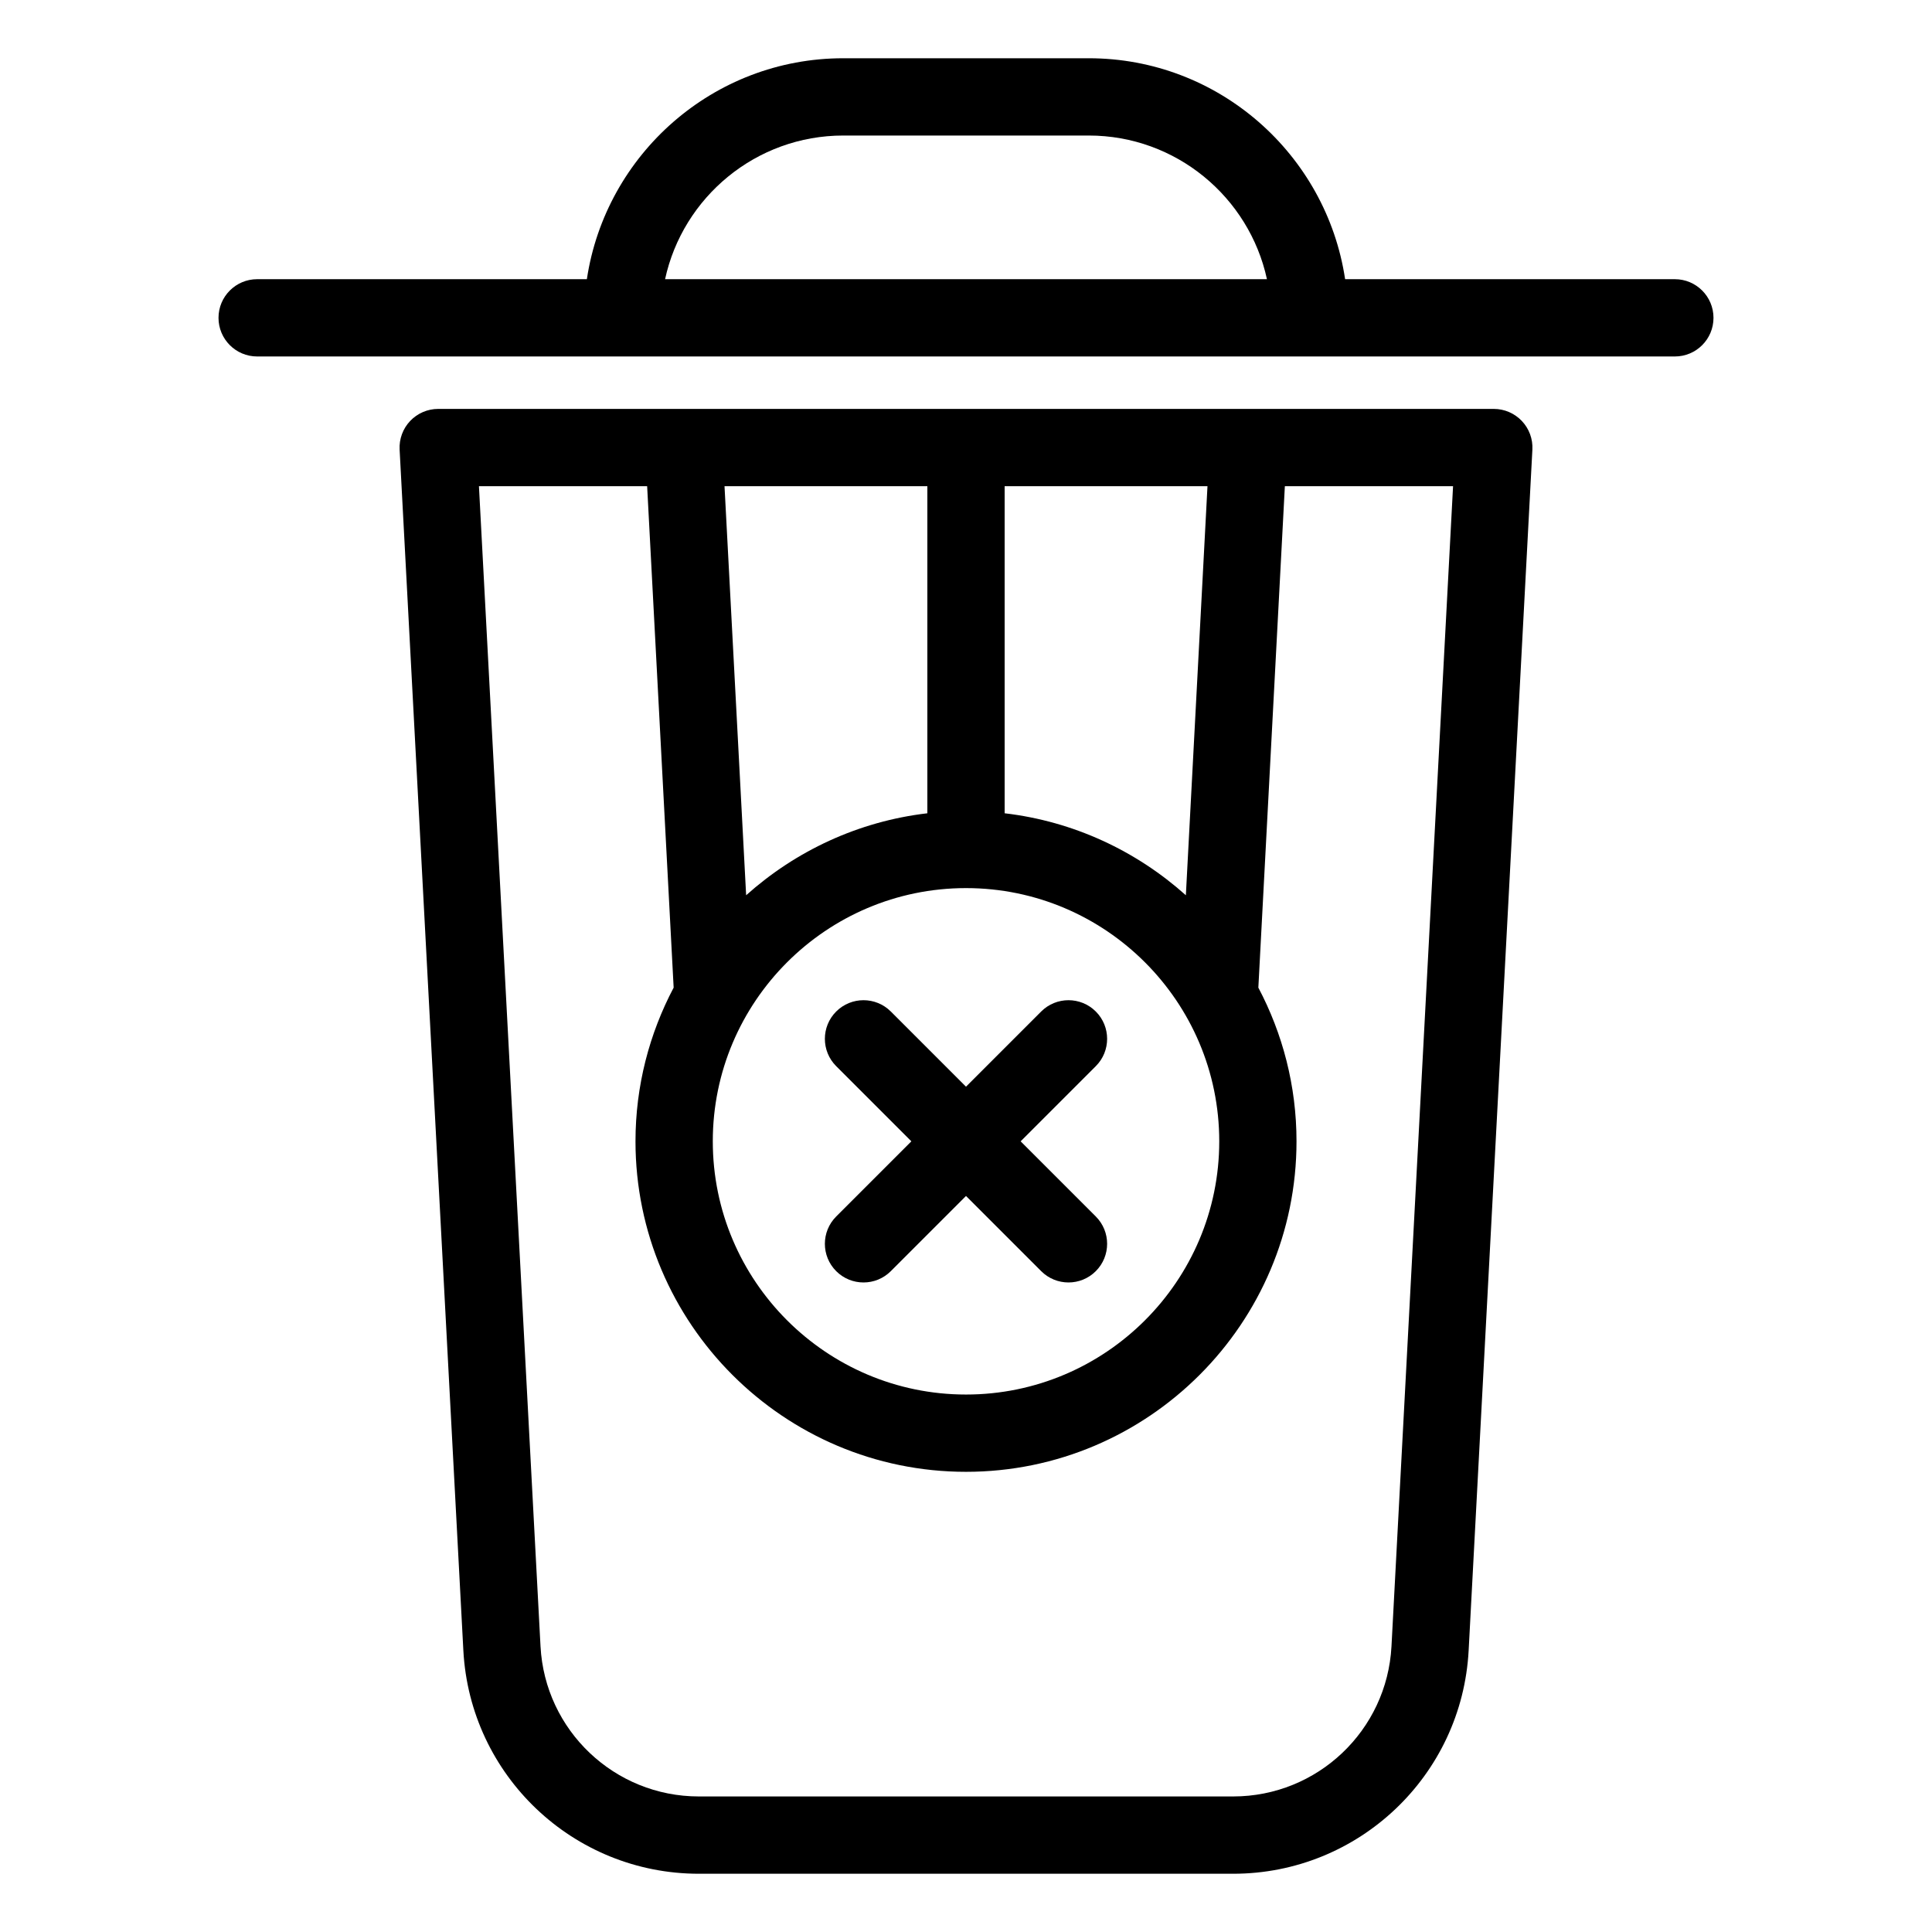
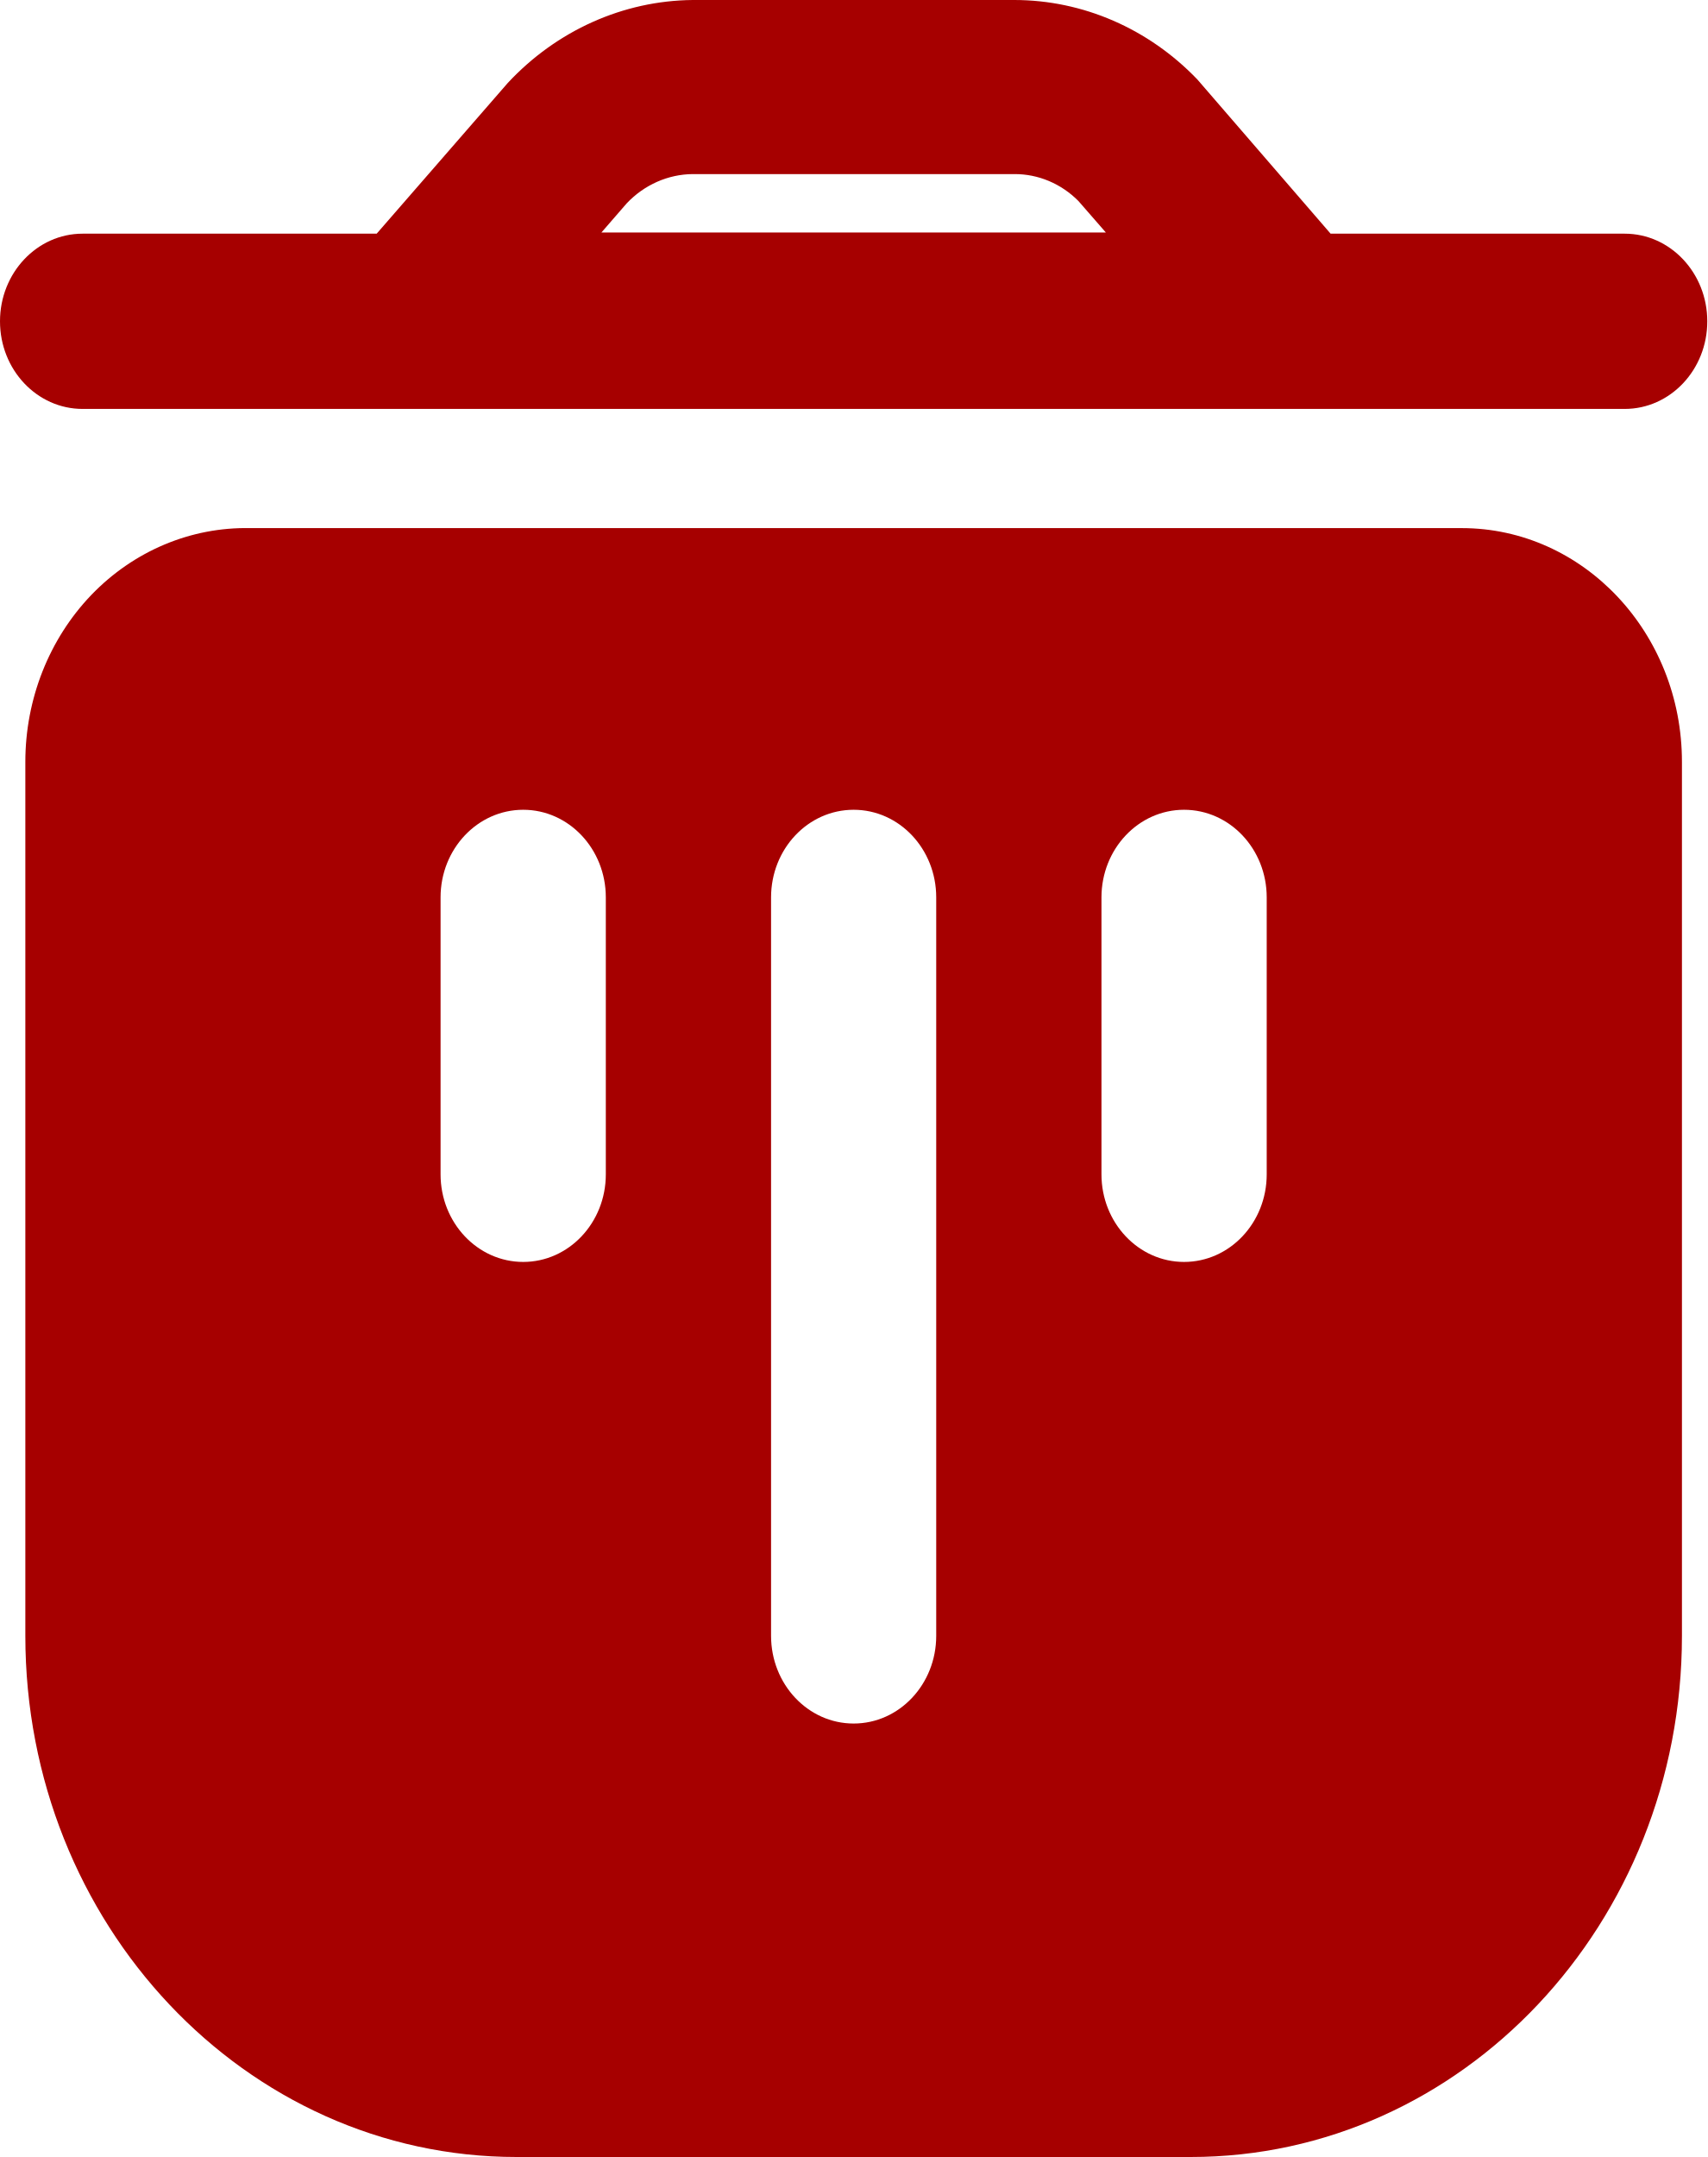
- <svg xmlns="http://www.w3.org/2000/svg" id="Layer_1" style="enable-background:new 0 0 100 100;" version="1.1" viewBox="0 0 100 100" xml:space="preserve">
-   <path d="M43.281,65.794c0.391,0.391,0.902,0.586,1.414,0.586s1.023-0.195,1.414-0.586L50,61.903l3.891,3.891  c0.391,0.391,0.902,0.586,1.414,0.586s1.023-0.195,1.414-0.586c0.781-0.781,0.781-2.047,0-2.828l-3.891-3.891l3.891-3.891  c0.781-0.781,0.781-2.047,0-2.828c-0.781-0.781-2.047-0.781-2.828,0L50,56.247l-3.891-3.891c-0.781-0.781-2.047-0.781-2.828,0  c-0.781,0.781-0.781,2.047,0,2.828l3.891,3.891l-3.891,3.891C42.5,63.747,42.5,65.013,43.281,65.794z" />
-   <path d="M88.69,16.451c0-1.104-0.896-2-2-2H69.623C68.652,7.99,63.08,3.015,56.354,3.015H43.646c-6.727,0-12.299,4.975-13.27,11.436  H13.31c-1.104,0-2,0.896-2,2s0.896,2,2,2h18.901h35.578H86.69C87.795,18.451,88.69,17.556,88.69,16.451z M34.424,14.451  c0.92-4.246,4.706-7.436,9.223-7.436h12.707c4.517,0,8.303,3.19,9.223,7.436H34.424z" />
-   <path d="M22.681,21.165c-0.549,0-1.073,0.226-1.451,0.624c-0.378,0.398-0.575,0.935-0.546,1.482l3.299,62.154  c0.345,6.482,5.699,11.56,12.189,11.56h27.656c6.49,0,11.845-5.078,12.189-11.56l3.299-62.154c0.029-0.548-0.168-1.084-0.546-1.482  c-0.378-0.398-0.902-0.624-1.451-0.624H22.681z M48,42.095c-3.583,0.42-6.822,1.955-9.38,4.243l-1.119-21.173H48V42.095z   M49.99,45.968c0.003,0,0.006,0.001,0.01,0.001s0.006-0.001,0.01-0.001c7.223,0.005,13.098,5.883,13.098,13.106  c0,7.228-5.88,13.107-13.107,13.107s-13.107-5.88-13.107-13.107C36.893,51.851,42.767,45.974,49.99,45.968z M61.38,46.338  c-2.558-2.288-5.797-3.823-9.38-4.243v-16.93h10.499L61.38,46.338z M72.023,85.213c-0.231,4.358-3.832,7.771-8.195,7.771H36.172  c-4.363,0-7.964-3.414-8.195-7.771L24.79,25.165h8.706l1.372,25.955c-1.256,2.379-1.975,5.083-1.975,7.954  c0,9.433,7.675,17.107,17.107,17.107s17.107-7.674,17.107-17.107c0-2.872-0.719-5.576-1.975-7.954l1.372-25.955h8.706L72.023,85.213  z" />
+ <svg xmlns="http://www.w3.org/2000/svg" width="19" height="24" viewBox="0 0 19 24" fill="none">
+   <g id="Icon">
+     <path fill-rule="evenodd" clip-rule="evenodd" d="M18.081 2.6H14.808L13.325 0.884C12.782 0.318 12.051 0.001 11.29 0H7.71C6.936 0.007 6.195 0.339 5.651 0.923L4.192 2.6H0.919C0.412 2.6 0 3.037 0 3.575C0 4.114 0.412 4.55 0.919 4.55H18.081C18.588 4.55 19 4.114 19 3.575C19 3.037 18.588 2.6 18.081 2.6ZM6.975 2.262C7.17 2.056 7.435 1.939 7.71 1.937H11.29C11.554 1.936 11.809 2.043 12.001 2.236L12.307 2.587H6.693L6.975 2.262Z" fill="#A60000" />
+     <path fill-rule="evenodd" clip-rule="evenodd" d="M0.282 8.477V18.201C0.282 21.404 2.73 24 5.749 24H13.251C16.27 24 18.718 21.404 18.718 18.201V8.477C18.718 7.041 17.62 5.876 16.267 5.876H2.783C2.124 5.863 1.488 6.13 1.017 6.619C0.547 7.109 0.282 7.778 0.282 8.477ZM6.742 13.066C6.742 13.605 6.33 14.041 5.823 14.041C5.315 14.041 4.903 13.605 4.903 13.066V9.985C4.903 9.446 5.315 9.01 5.823 9.01C6.33 9.01 6.742 9.446 6.742 9.985V13.066ZM9.5 19.177C10.008 19.177 10.419 18.74 10.419 18.201V9.985C10.419 9.446 10.008 9.01 9.5 9.01C8.992 9.01 8.581 9.446 8.581 9.985V18.201C8.581 18.74 8.992 19.177 9.5 19.177ZM14.097 13.066C14.097 13.605 13.685 14.041 13.177 14.041C12.67 14.041 12.258 13.605 12.258 13.066V9.985C12.258 9.446 12.67 9.01 13.177 9.01C13.685 9.01 14.097 9.446 14.097 9.985V13.066Z" fill="#A60000" />
+   </g>
</svg>
